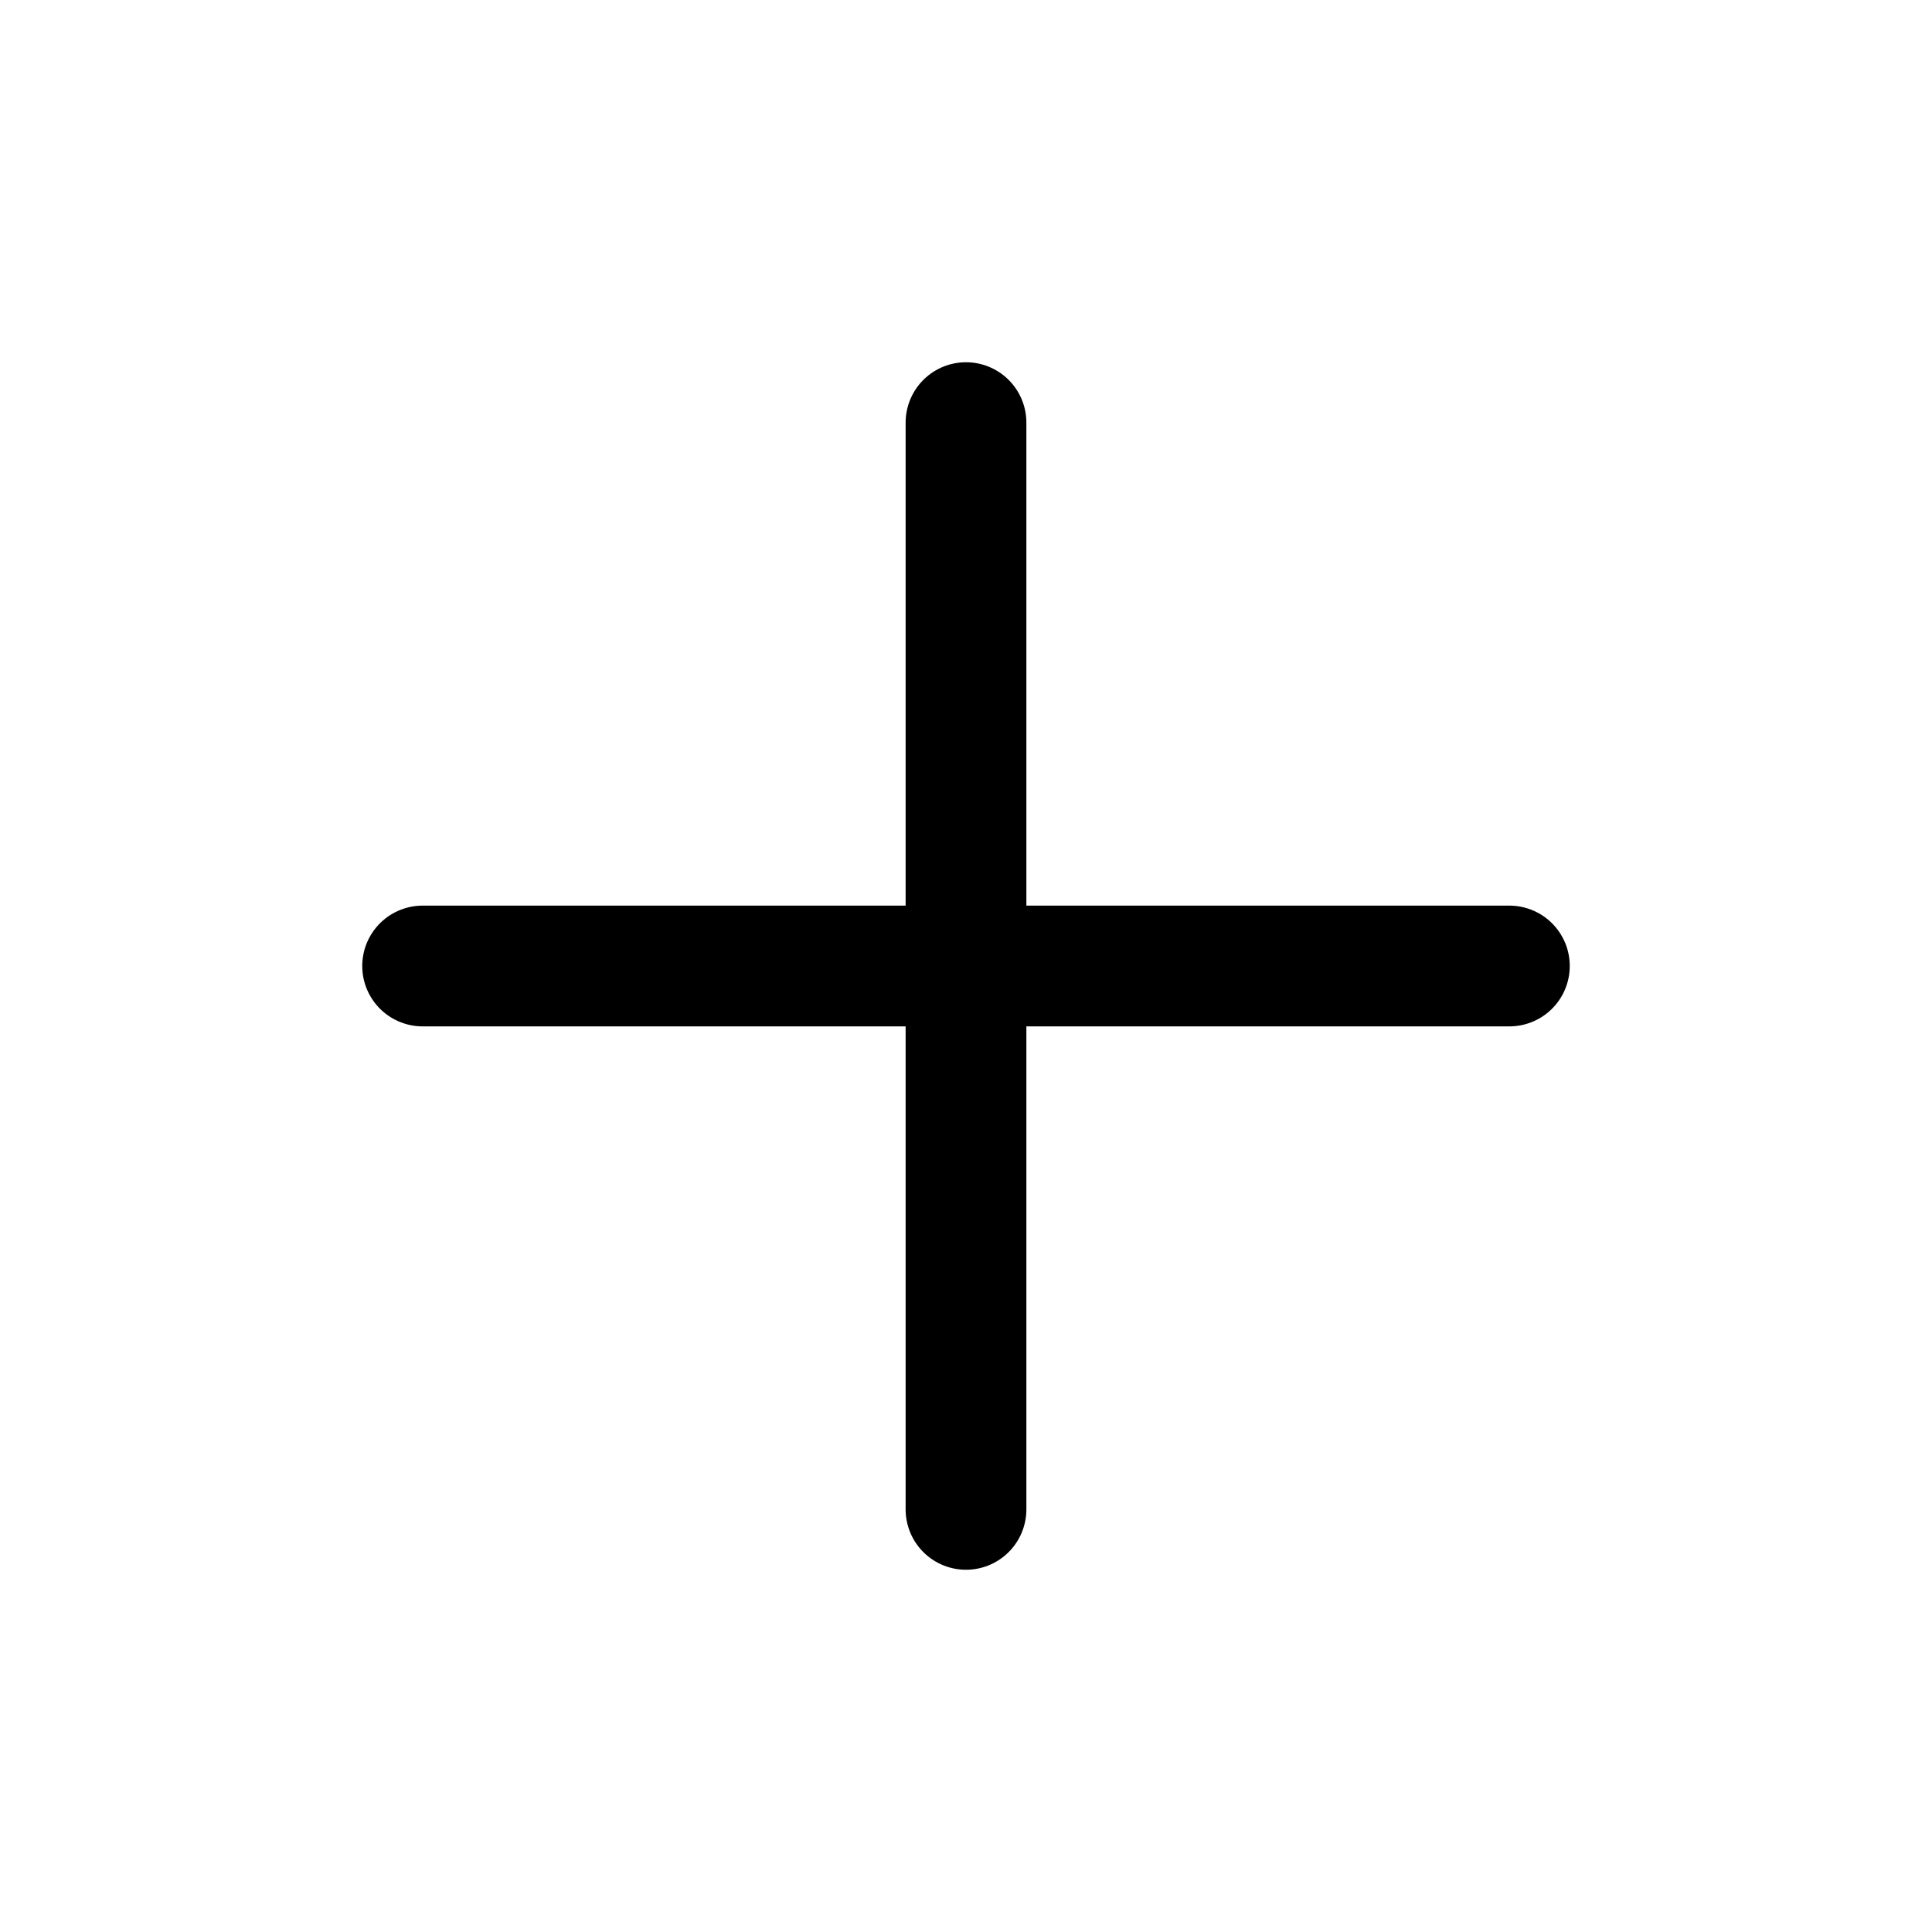
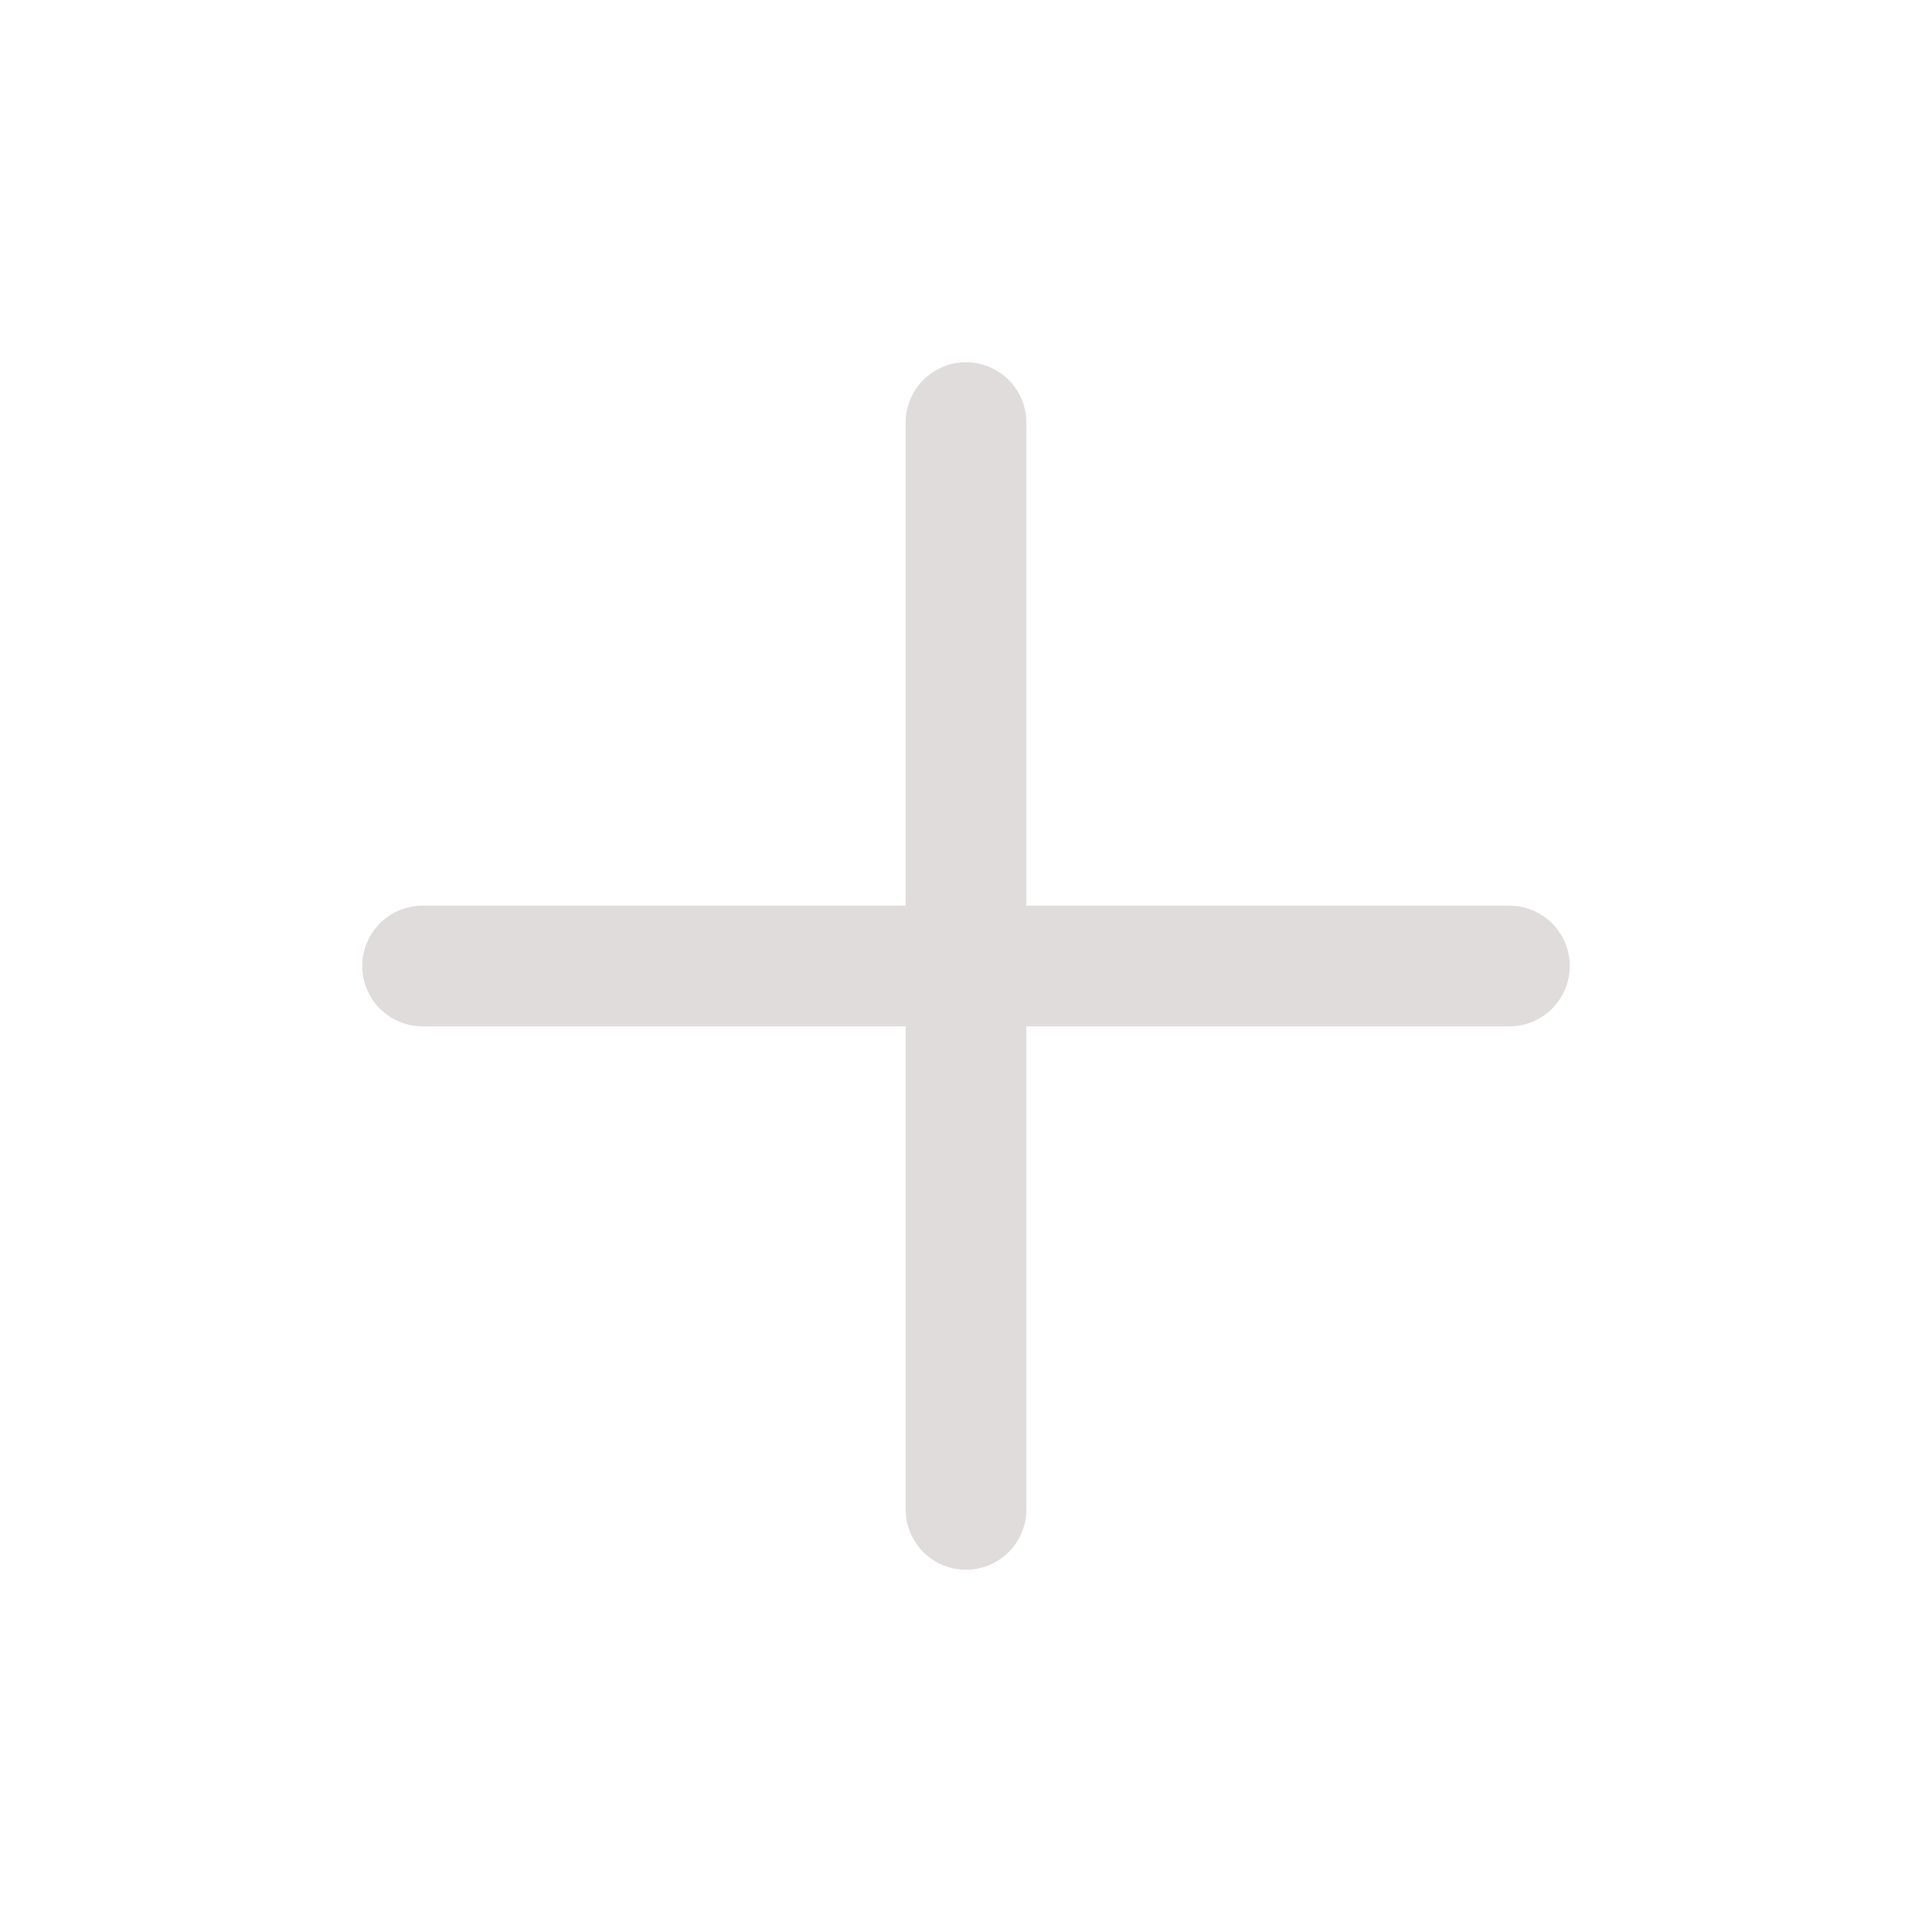
<svg xmlns="http://www.w3.org/2000/svg" class="ionicon" viewBox="0 0 512 512">
-   <path fill="none" stroke="currentColor" stroke-linecap="round" stroke-linejoin="round" stroke-width="32" d="M256 112v288M400 256H112" />
+   <path fill="none" stroke="#e1dcdc" stroke-linecap="round" stroke-linejoin="round" stroke-width="32" d="M256 112v288M400 256H112" />
</svg>
